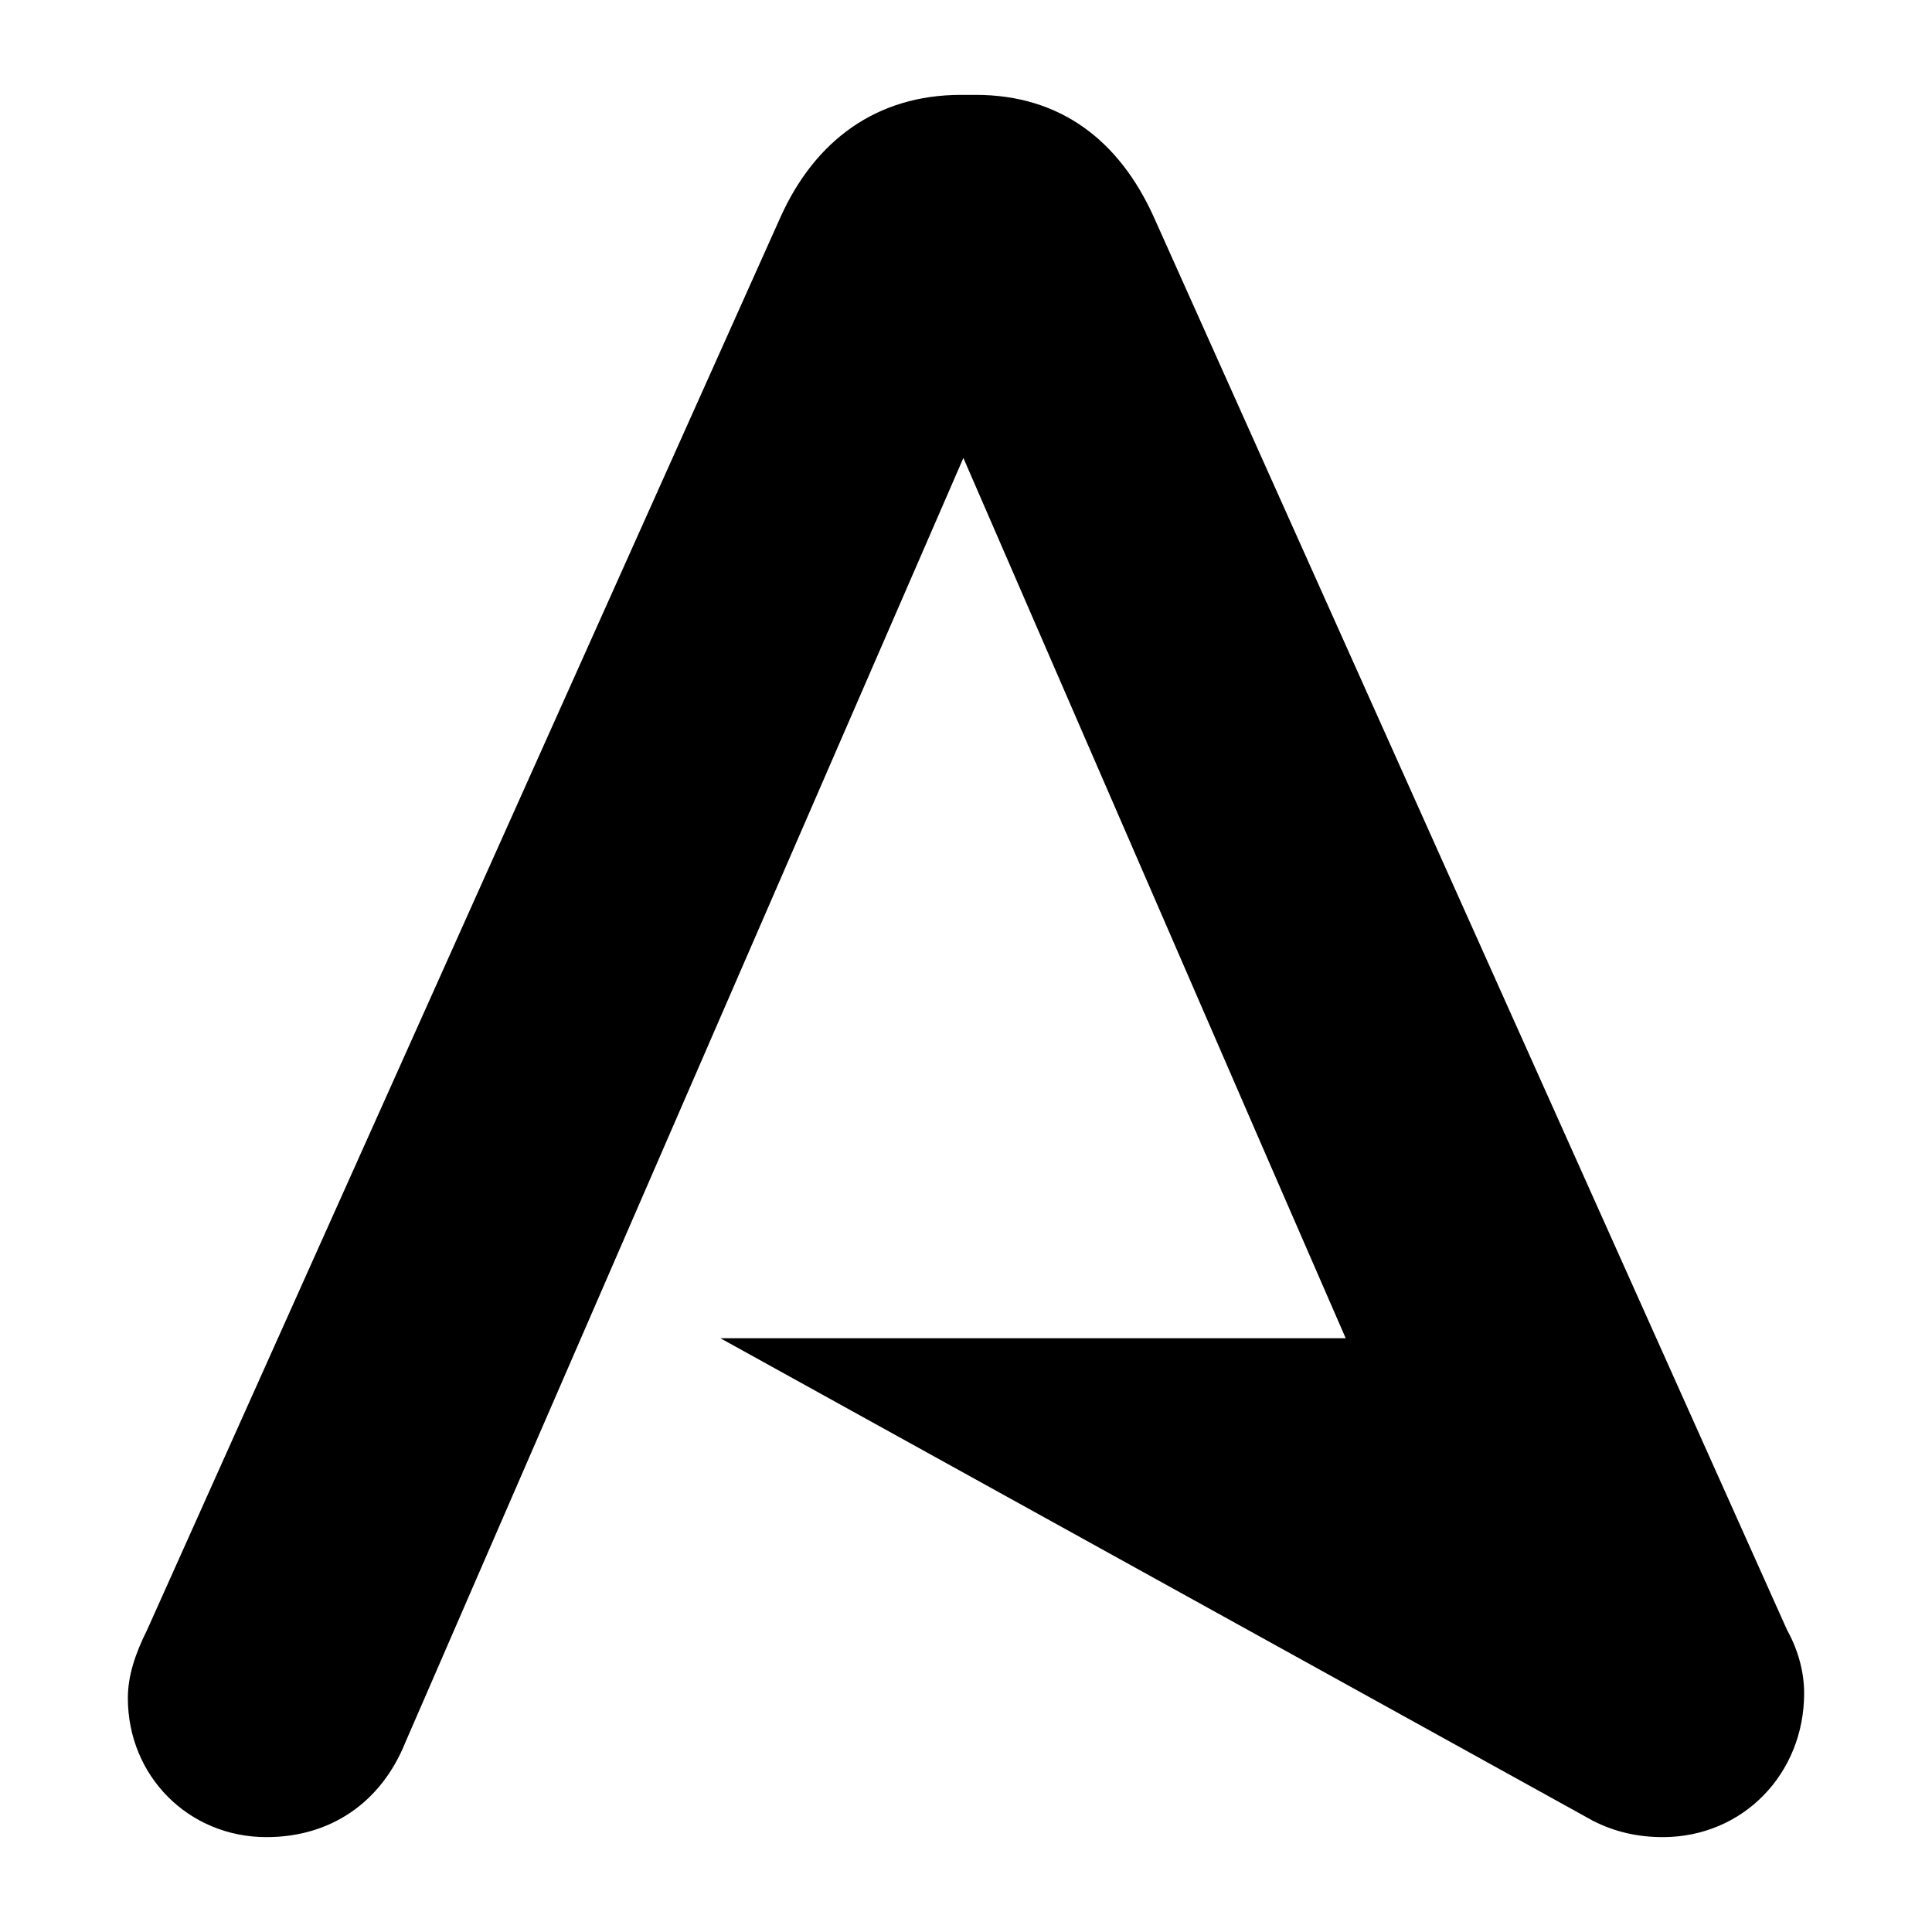
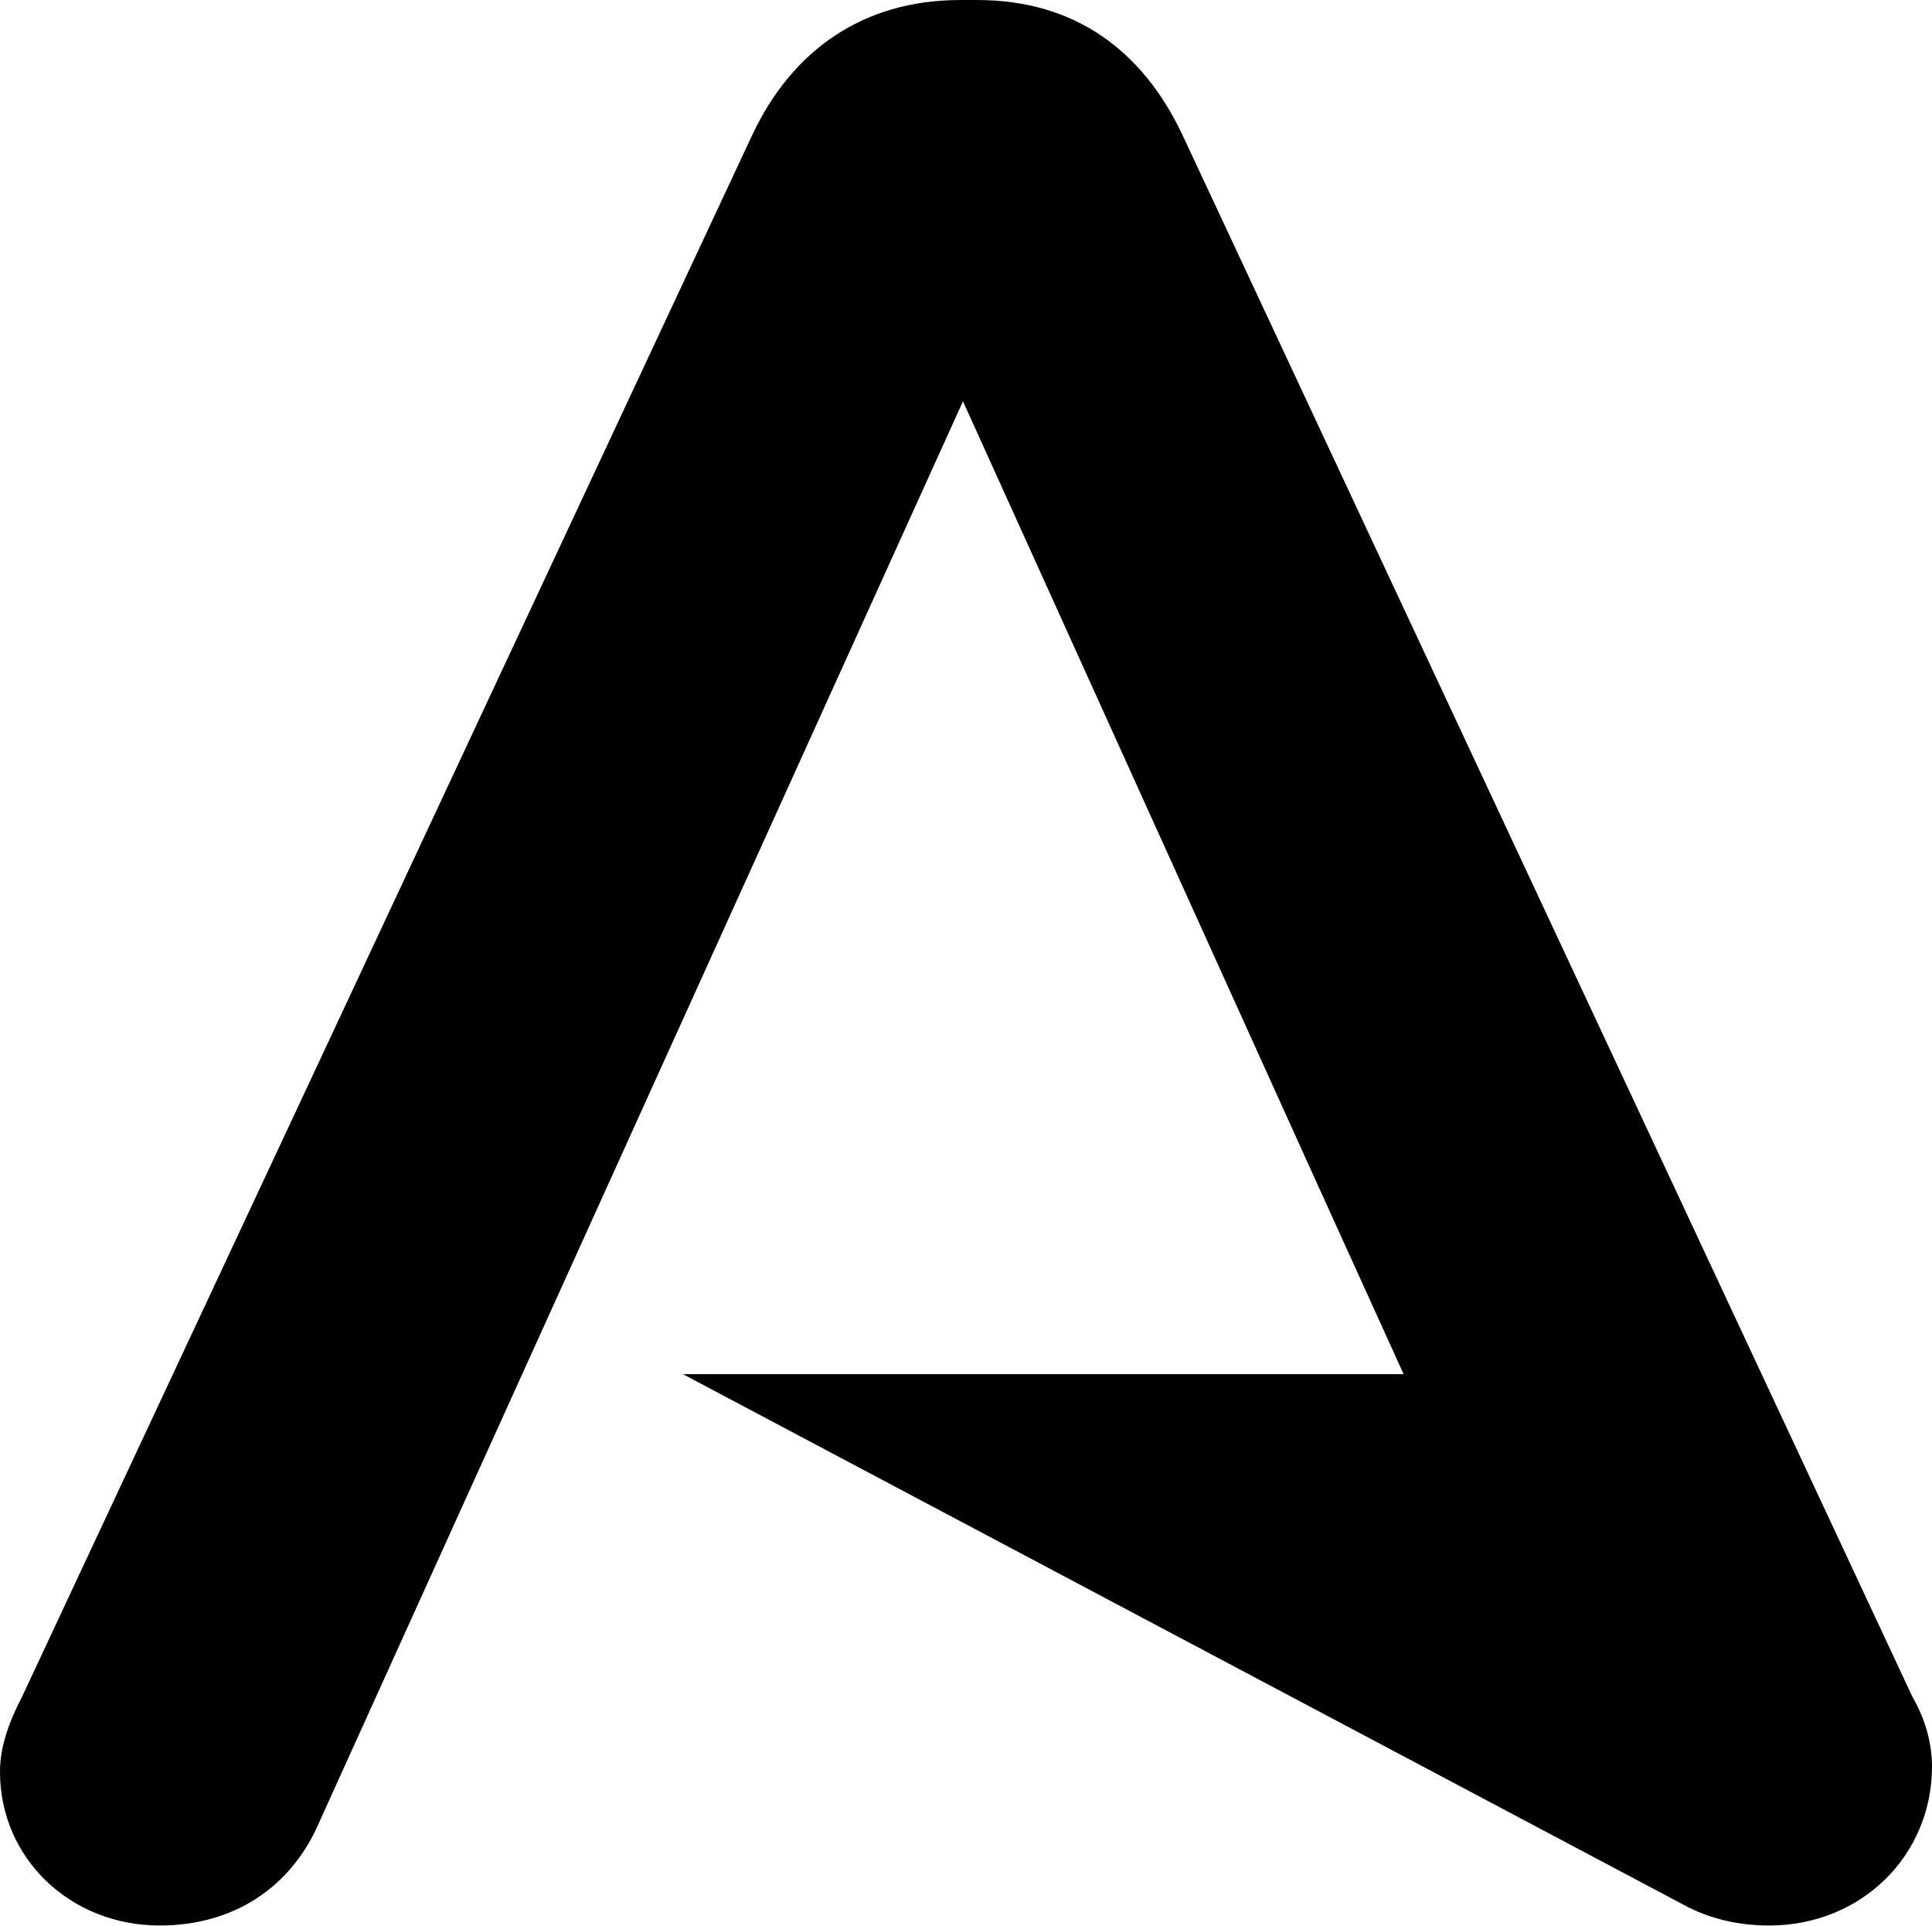
- <svg xmlns="http://www.w3.org/2000/svg" version="1.1" x="0" y="0" width="28" height="28" viewBox="0, 0, 28, 28">
-   <g id="Layer_1">
-     <path d="M18.413,16.891 L13.962,6.637 L9.519,16.864 L5.877,25.247 C5.522,26.131 4.784,26.625 3.862,26.625 C2.732,26.625 1.853,25.739 1.853,24.61 C1.853,24.292 1.956,23.975 2.132,23.622 L5.463,16.194 L11.315,3.139 C11.81,2.045 12.694,1.375 13.928,1.375 L14.141,1.375 C15.376,1.375 16.223,2.045 16.719,3.139 L22.58,16.215 L25.899,23.622 C26.075,23.939 26.147,24.26 26.147,24.539 C26.147,25.706 25.261,26.625 24.098,26.625 C23.72,26.625 23.387,26.541 23.094,26.392 L23.094,26.393 L23.086,26.389 C23.081,26.385 23.075,26.382 23.07,26.379 L10.441,19.395 L19.503,19.395 L18.413,16.891" fill="#000000" />
+ <svg xmlns="http://www.w3.org/2000/svg" version="1.1" x="0" y="0" width="24.083" height="24" viewBox="0, 0, 48.167, 48">
+   <g id="ANTLR4" transform="translate(-7.833, -8)">
+     <path d="M40.666,37.496 L31.841,18.003 L23.032,37.444 L15.812,53.38 C15.108,55.061 13.645,56 11.816,56 C9.576,56 7.833,54.316 7.833,52.17 C7.833,51.565 8.038,50.962 8.386,50.291 L14.991,36.171 L26.593,11.353 C27.575,9.274 29.327,8 31.774,8 L32.196,8 C34.645,8 36.324,9.274 37.308,11.353 L48.928,36.211 L55.508,50.291 C55.857,50.894 56,51.504 56,52.035 C56,54.253 54.243,56 51.938,56 C51.188,56 50.528,55.84 49.947,55.557 L49.947,55.559 L49.931,55.551 C49.921,55.544 49.909,55.538 49.899,55.532 L24.86,42.256 L42.827,42.256 L40.666,37.496" fill="#000000" id="antlr-logo" />
  </g>
</svg>
